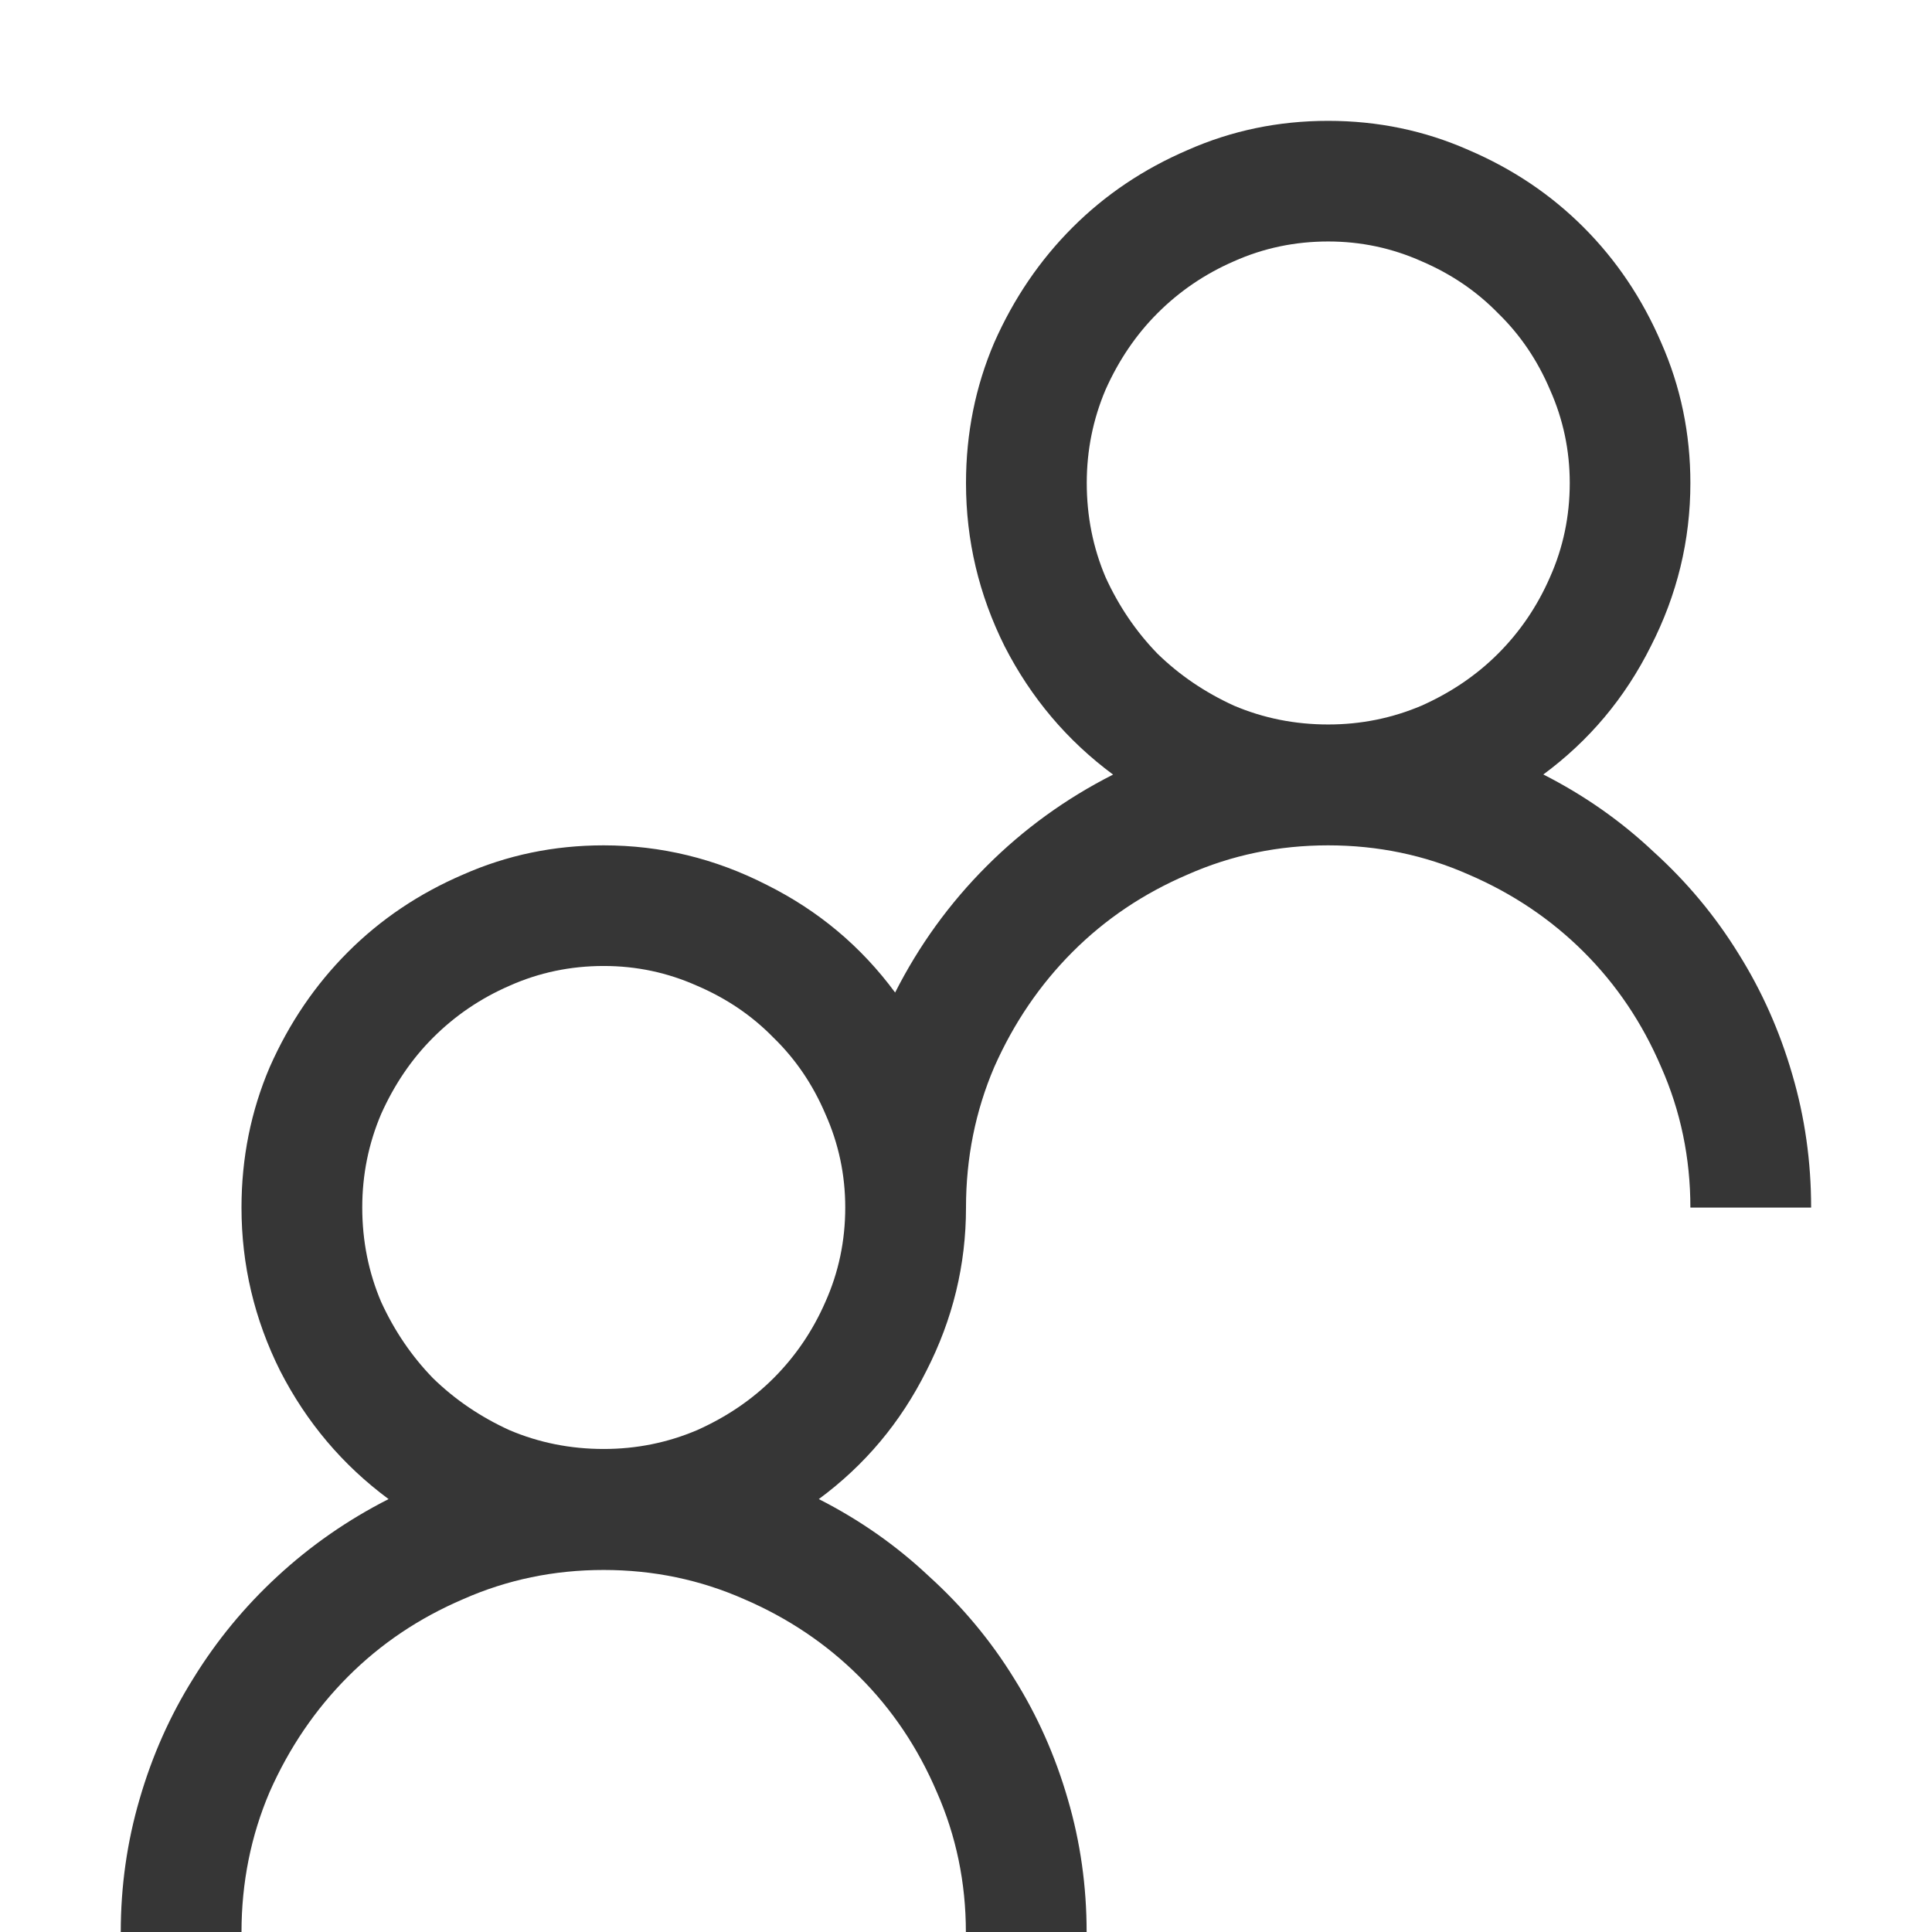
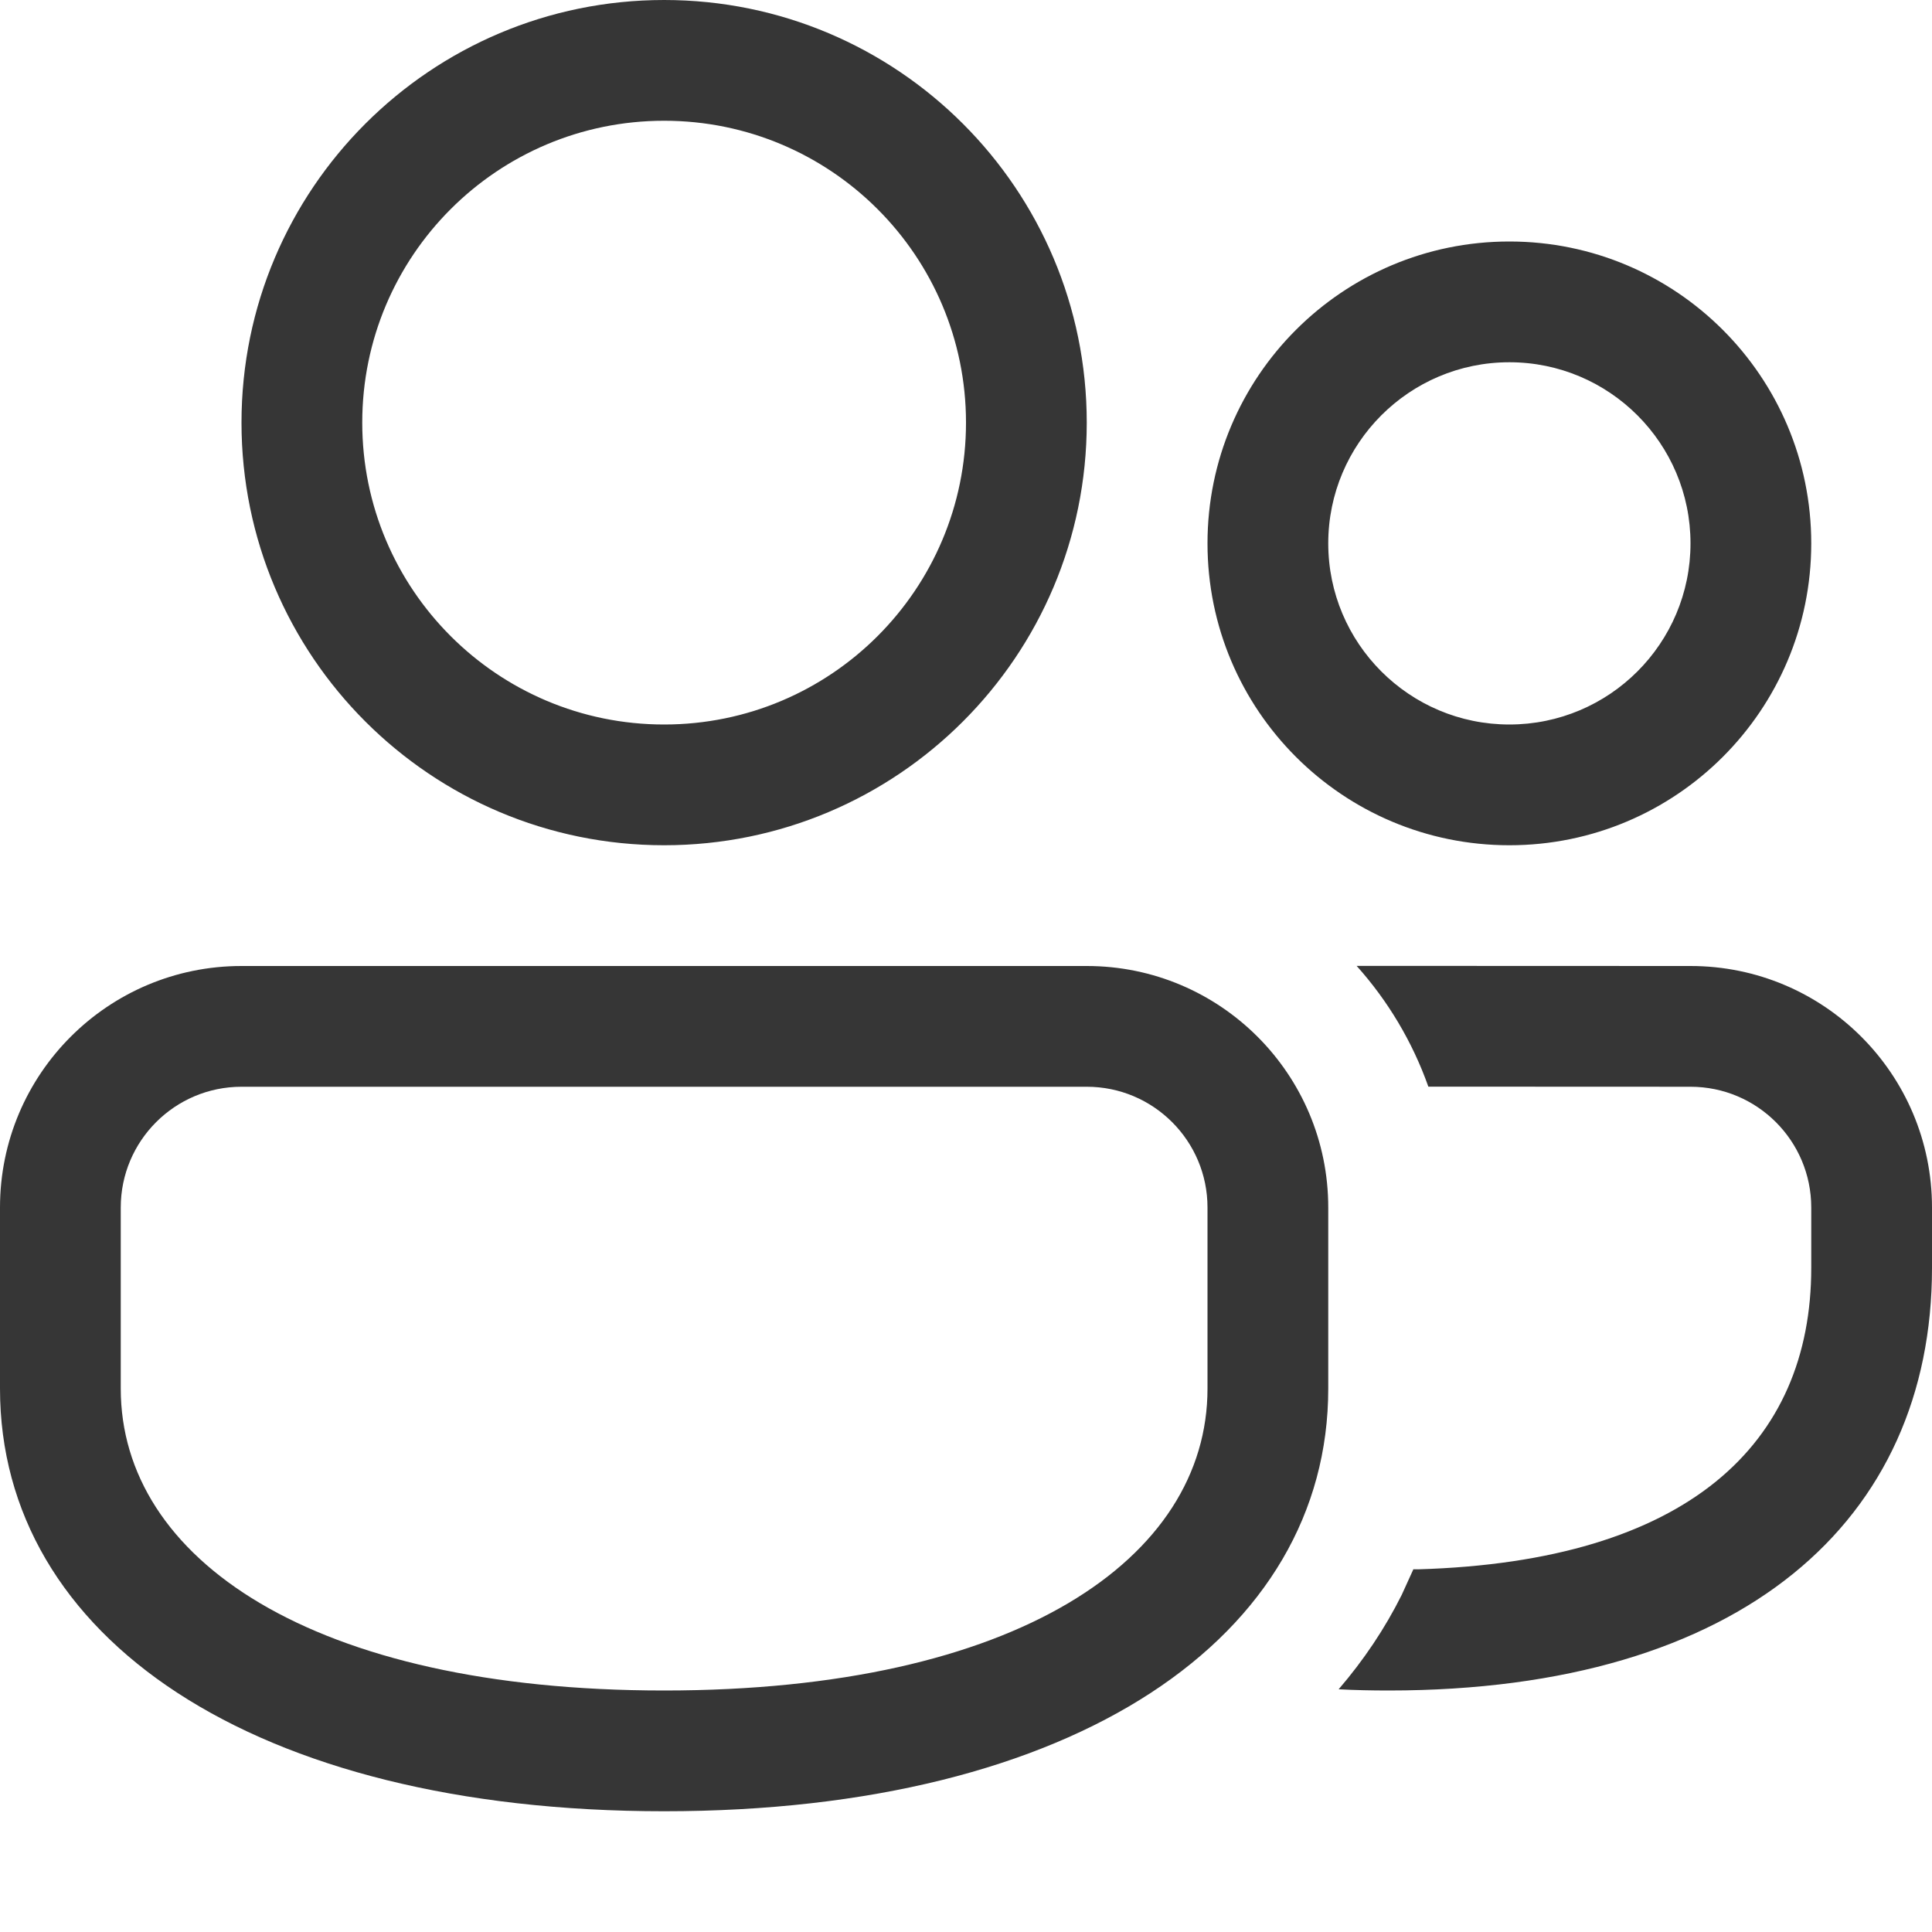
- <svg xmlns="http://www.w3.org/2000/svg" width="16" height="16" version="1.1" viewBox="0 0 16 16">
-   <defs>
-     <style id="current-color-scheme" type="text/css">.ColorScheme-Text { color:#363636; }</style>
-   </defs>
-   <g transform="translate(0 -.043209)" fill="#363636" stroke-linecap="round" stroke-linejoin="round" stroke-width="2" style="paint-order:stroke fill markers" aria-label="">
-     <path d="m12.781 6.457q0.508 0.258 0.914 0.641 0.414 0.375 0.703 0.844 0.289 0.461 0.445 1 0.156 0.531 0.156 1.102h-1q0-0.617-0.242-1.164-0.234-0.547-0.641-0.953t-0.953-0.641q-0.547-0.242-1.164-0.242-0.617 0-1.164 0.242-0.547 0.234-0.953 0.641t-0.648 0.953q-0.234 0.547-0.234 1.164 0 0.711-0.328 1.352-0.32 0.641-0.891 1.062 0.508 0.258 0.914 0.641 0.414 0.375 0.703 0.844 0.289 0.461 0.445 1 0.156 0.531 0.156 1.102h-1q0-0.617-0.242-1.164-0.234-0.547-0.641-0.953t-0.953-0.641q-0.547-0.242-1.164-0.242t-1.164 0.242q-0.547 0.234-0.953 0.641t-0.648 0.953q-0.234 0.547-0.234 1.164h-1q0-0.57 0.156-1.102 0.156-0.539 0.445-1 0.289-0.469 0.695-0.844 0.414-0.383 0.922-0.641-0.57-0.422-0.898-1.062-0.32-0.641-0.32-1.352 0-0.617 0.234-1.164 0.242-0.547 0.648-0.953t0.953-0.641q0.547-0.242 1.164-0.242 0.711 0 1.352 0.328 0.641 0.32 1.062 0.891 0.297-0.586 0.758-1.047t1.047-0.758q-0.57-0.422-0.898-1.062-0.32-0.641-0.32-1.352 0-0.617 0.234-1.164 0.242-0.547 0.648-0.953t0.953-0.641q0.547-0.242 1.164-0.242 0.617 0 1.164 0.242 0.547 0.234 0.953 0.641t0.641 0.953q0.242 0.547 0.242 1.164 0 0.711-0.328 1.352-0.32 0.641-0.891 1.062zm-7.781 5.586q0.406 0 0.773-0.156 0.367-0.164 0.633-0.43 0.273-0.273 0.43-0.633 0.164-0.367 0.164-0.781 0-0.406-0.164-0.773-0.156-0.367-0.43-0.633-0.266-0.273-0.633-0.43-0.367-0.164-0.773-0.164-0.414 0-0.781 0.164-0.359 0.156-0.633 0.43-0.266 0.266-0.43 0.633-0.156 0.367-0.156 0.773 0 0.414 0.156 0.781 0.164 0.359 0.43 0.633 0.273 0.266 0.633 0.43 0.367 0.156 0.781 0.156zm4-8q0 0.414 0.156 0.781 0.164 0.359 0.43 0.633 0.273 0.266 0.633 0.43 0.367 0.156 0.781 0.156 0.406 0 0.773-0.156 0.367-0.164 0.633-0.43 0.273-0.273 0.43-0.633 0.164-0.367 0.164-0.781 0-0.406-0.164-0.773-0.156-0.367-0.43-0.633-0.266-0.273-0.633-0.43-0.367-0.164-0.773-0.164-0.414 0-0.781 0.164-0.359 0.156-0.633 0.43-0.266 0.266-0.43 0.633-0.156 0.367-0.156 0.773z" stroke-width="2" />
-   </g>
+ <svg xmlns="http://www.w3.org/2000/svg" width="16" height="16" viewBox="0 0 16 16" version="1.1" id="svg5">
+   <defs id="defs2" />
+   <path d="m 9,8 c 1.105,0 2,0.895 2,2 v 1.5 C 11,13.554 8.912,15 5.5,15 2.088,15 0,13.554 0,11.5 V 10 C 0,8.895 0.895,8 2,8 Z M 9,9 H 2 C 1.448,9 1,9.448 1,10 v 1.5 C 1,12.907 2.579,14 5.5,14 8.421,14 10,12.907 10,11.5 V 10 C 10,9.448 9.552,9 9,9 Z m 5,-1 c 1.105,0 2,0.895 2,2 v 0.5 c 0,2.089 -1.568,3.5 -4.5,3.5 -0.141,0 -0.279,-0.003 -0.414,-0.01 0.208,-0.242 0.383,-0.503 0.522,-0.781 l 0.097,-0.213 0.039,5e-4 C 13.976,12.931 15,11.959 15,10.5 V 10 C 15,9.448 14.552,9 14,9 l -2.171,-9e-4 C 11.697,8.627 11.494,8.288 11.235,7.999 Z M 5.5,0 C 7.433,0 9,1.567 9,3.5 9,5.433 7.433,7 5.5,7 3.567,7 2,5.433 2,3.5 2,1.567 3.567,0 5.5,0 Z m 7,2 C 13.881,2 15,3.119 15,4.5 15,5.881 13.881,7 12.5,7 11.119,7 10,5.881 10,4.5 10,3.119 11.119,2 12.5,2 Z M 5.5,1 C 4.119,1 3,2.119 3,3.5 3,4.881 4.119,6 5.5,6 6.881,6 8,4.881 8,3.5 8,2.119 6.881,1 5.5,1 Z m 7,2 C 11.672,3 11,3.672 11,4.5 11,5.328 11.672,6 12.5,6 13.328,6 14,5.328 14,4.5 14,3.672 13.328,3 12.5,3 Z" style="fill:#363636" id="path1" />
</svg>
